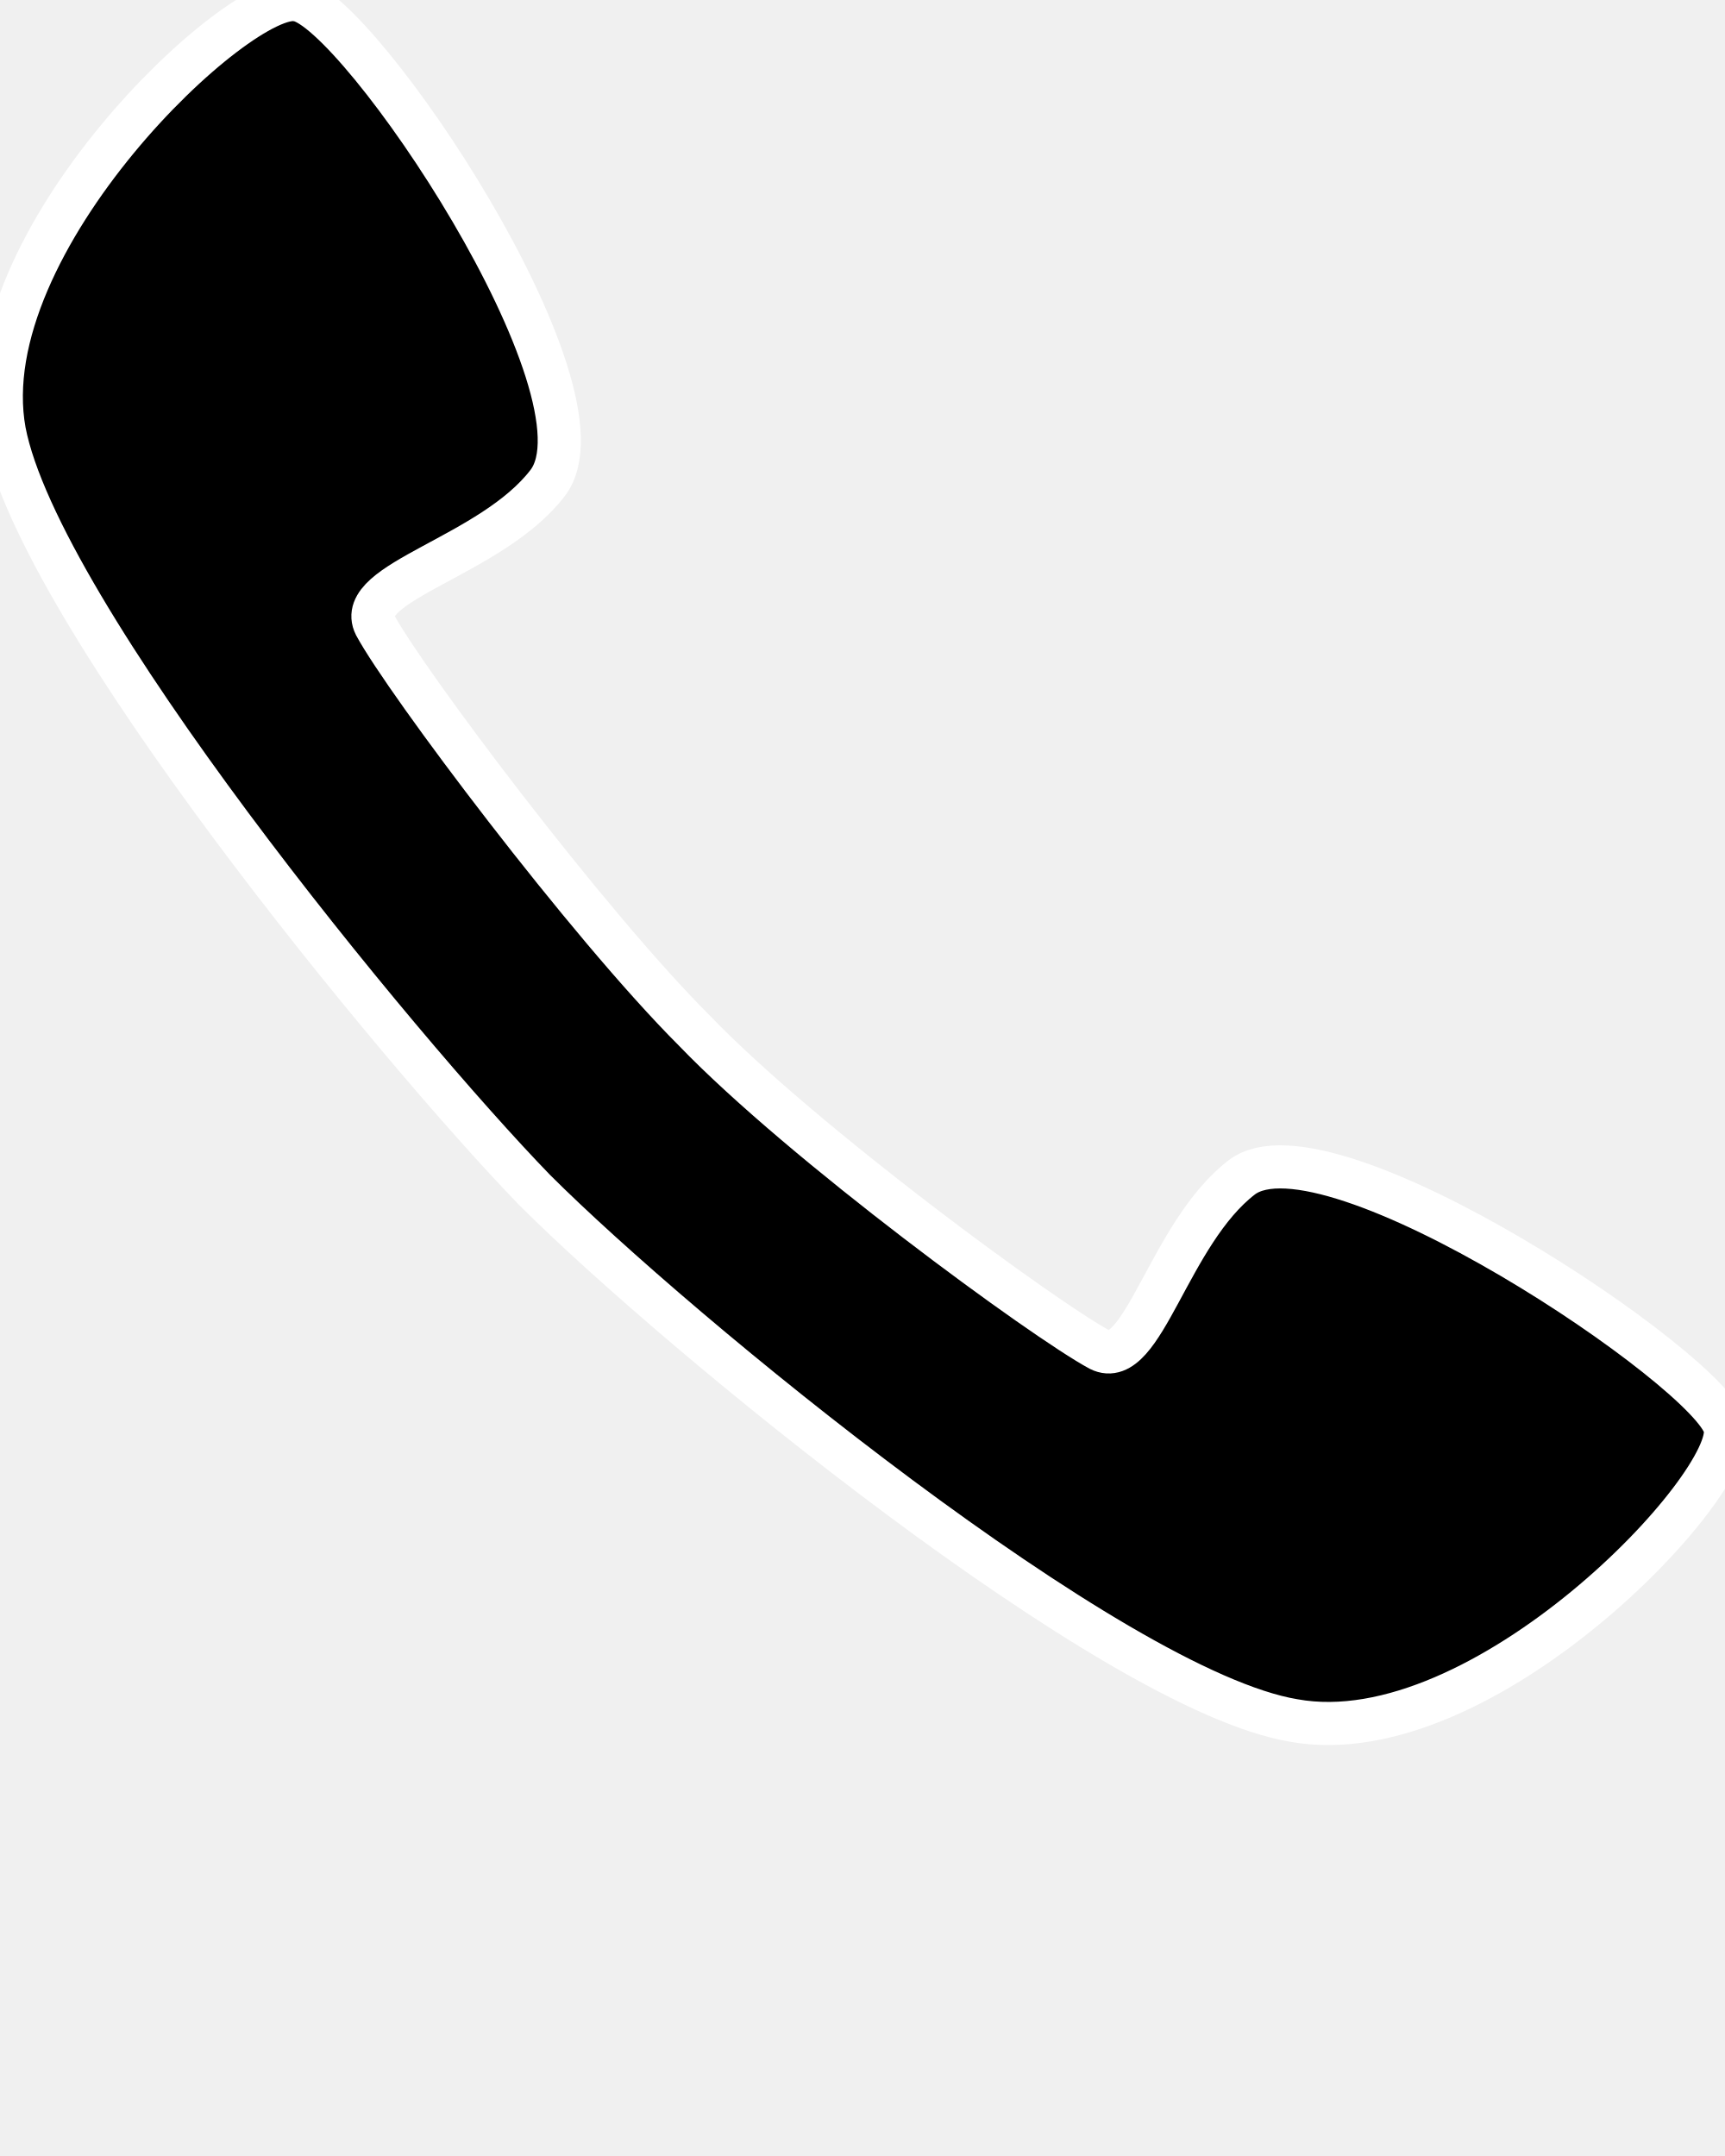
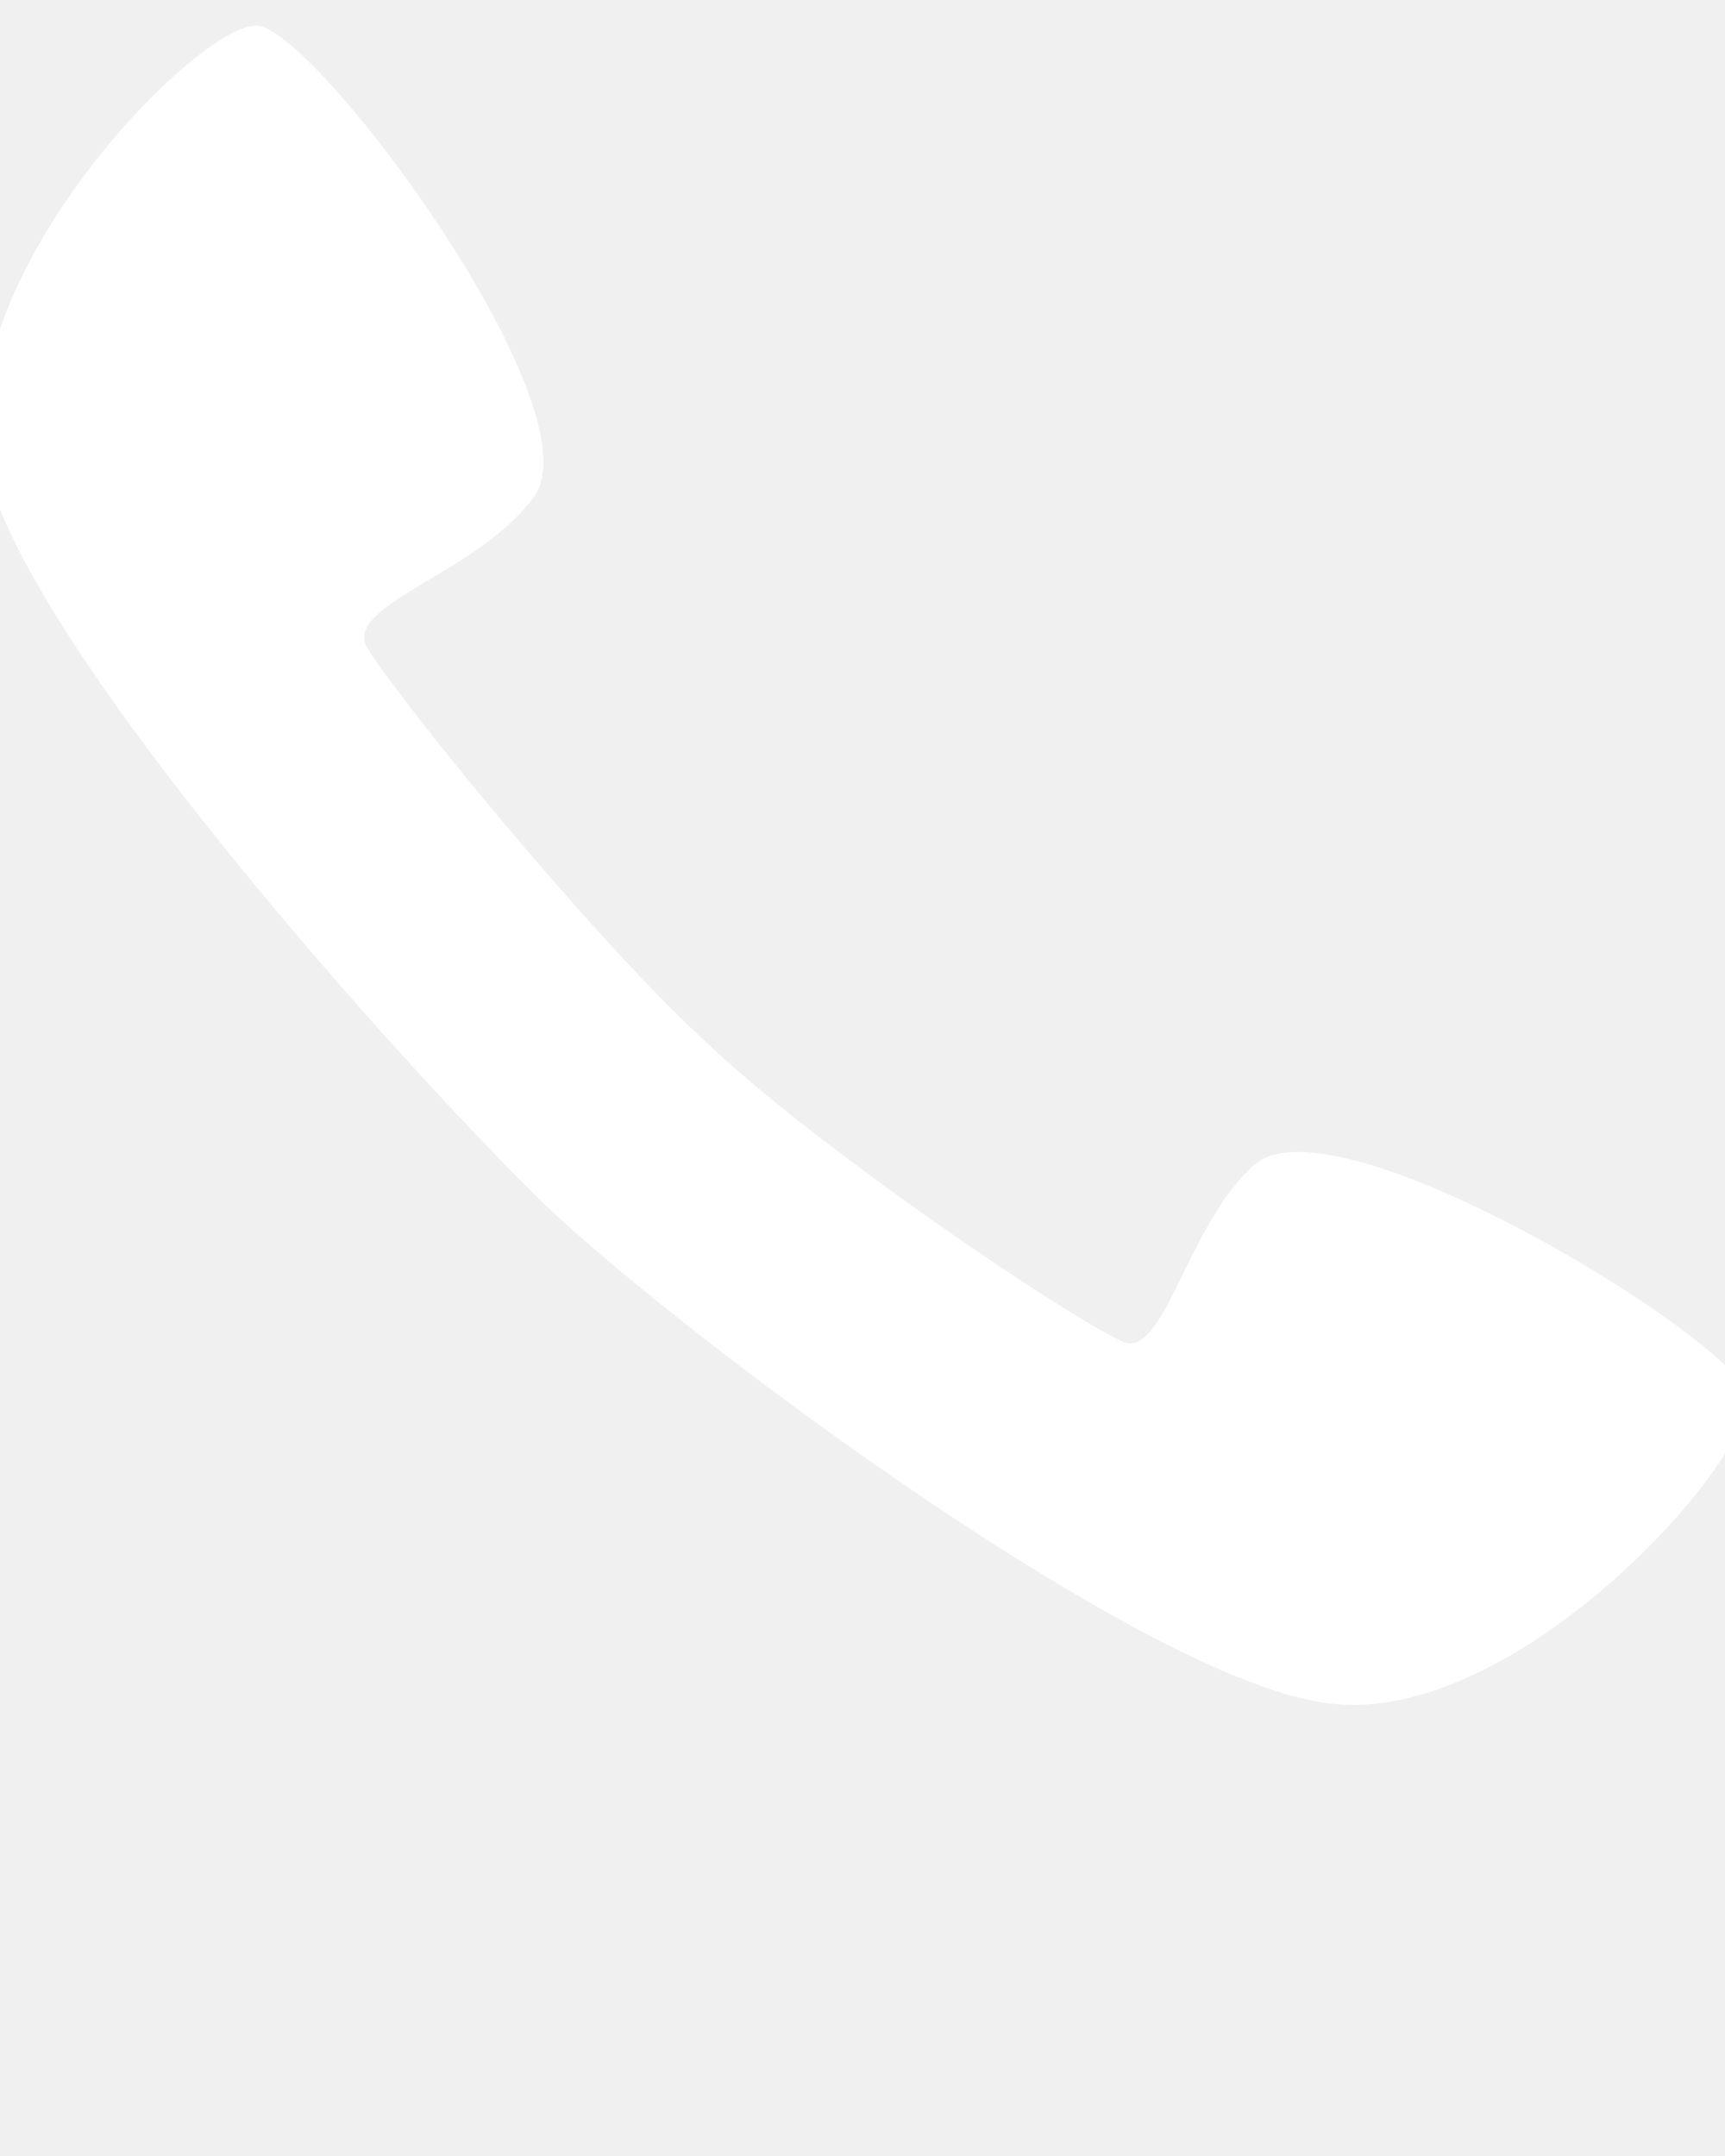
<svg xmlns="http://www.w3.org/2000/svg" version="1.1" id="Layer_1" x="0px" y="0px" viewBox="0 0 40 50" style="enable-background:new 0 0 40 50;" xml:space="preserve">
-   <path stroke="#fff" d="M0.1,10c0.8,4.2,9.1,14.3,12.3,17.6c3.3,3.3,13.4,11.6,17.6,12.3c4.4,0.8,10.3-5.5,10-6.8c-0.3-1.3-9.2-7.3-11.2-5.8  c-1.7,1.3-2.3,4.5-3.3,4c-1.3-0.7-6.9-4.8-9.4-7.4c-2.5-2.5-6.7-8.1-7.4-9.4c-0.5-1,2.7-1.6,4-3.3C14.3,9.1,8.3,0.2,6.9,0  C5.6-0.3-0.7,5.6,0.1,10z" />
+   <path fill="#fff" d="M-0.3,10.9c1,4.2,9.7,13.9,13,17.1c3.4,3.2,13.9,11,18.1,11.5c4.4,0.6,10.1-5.9,9.7-7.2S31,25.4,29.1,27  c-1.6,1.4-2.1,4.6-3.1,4.1c-1.3-0.6-7.1-4.5-9.7-7c-2.6-2.4-7-7.8-7.8-9.1c-0.5-1,2.6-1.7,3.9-3.5C13.8,9.4,7.4,0.8,6,0.6  C4.7,0.4-1.3,6.5-0.3,10.9z" />
</svg>
